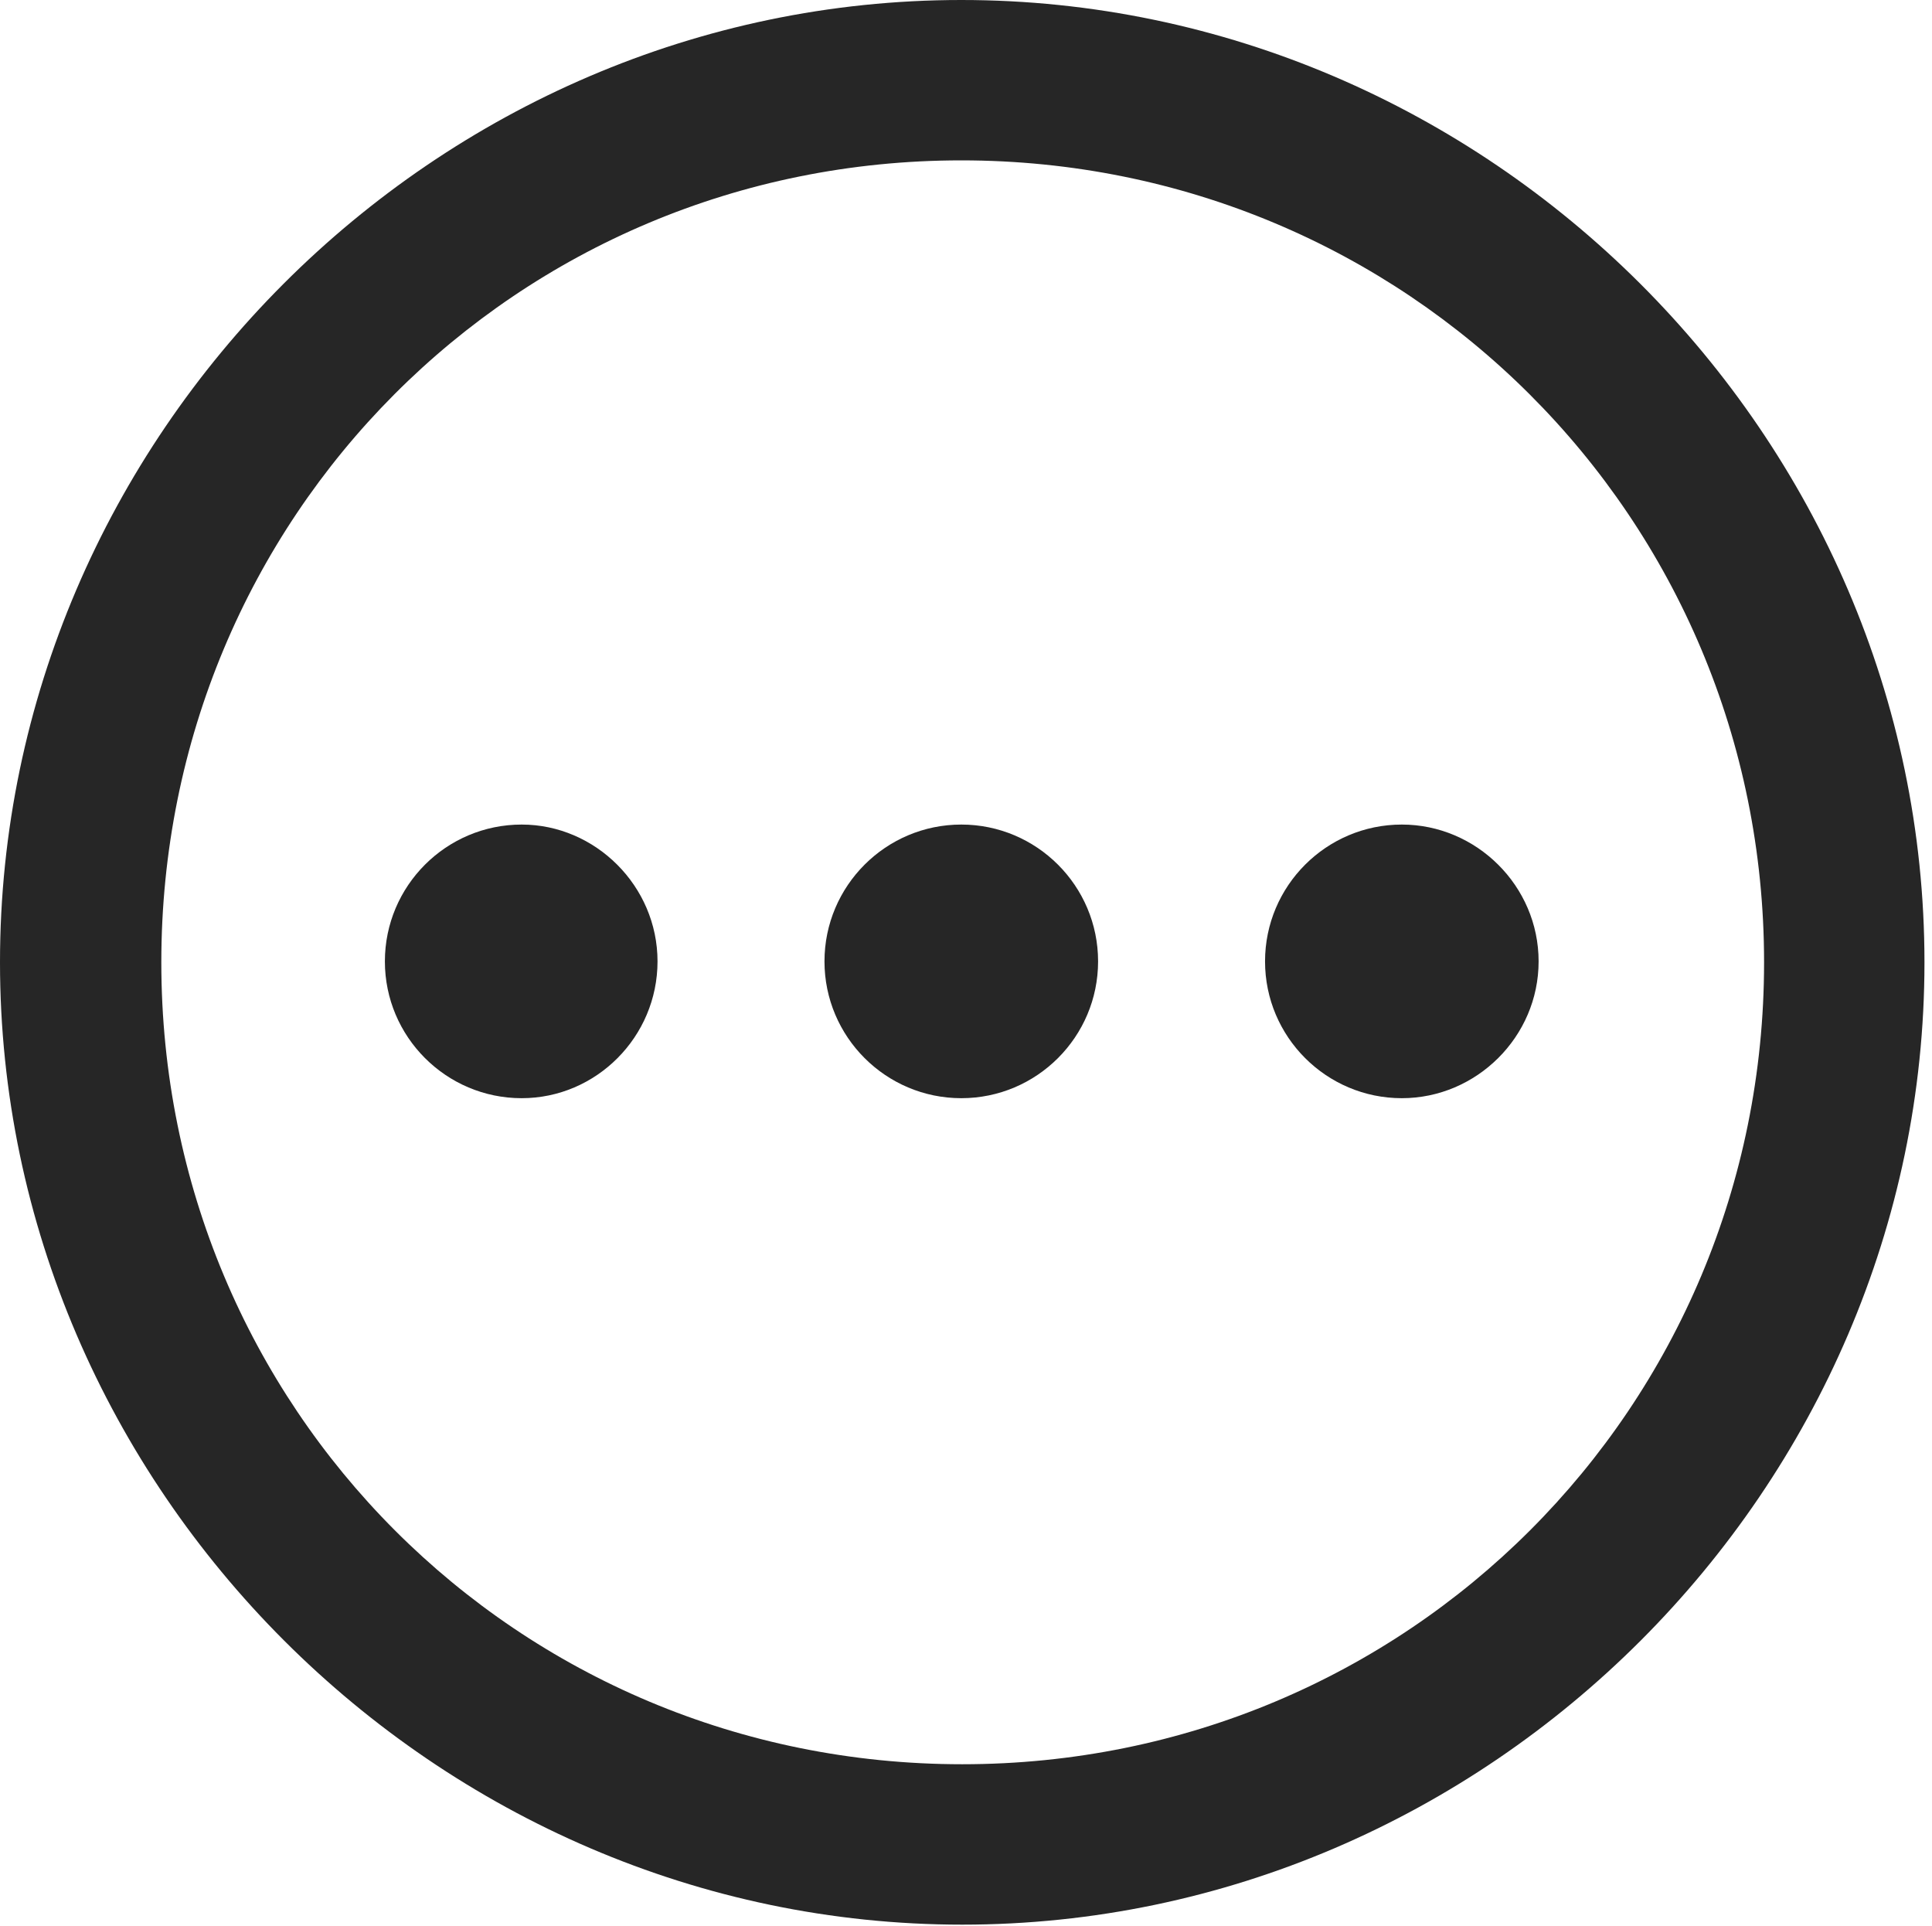
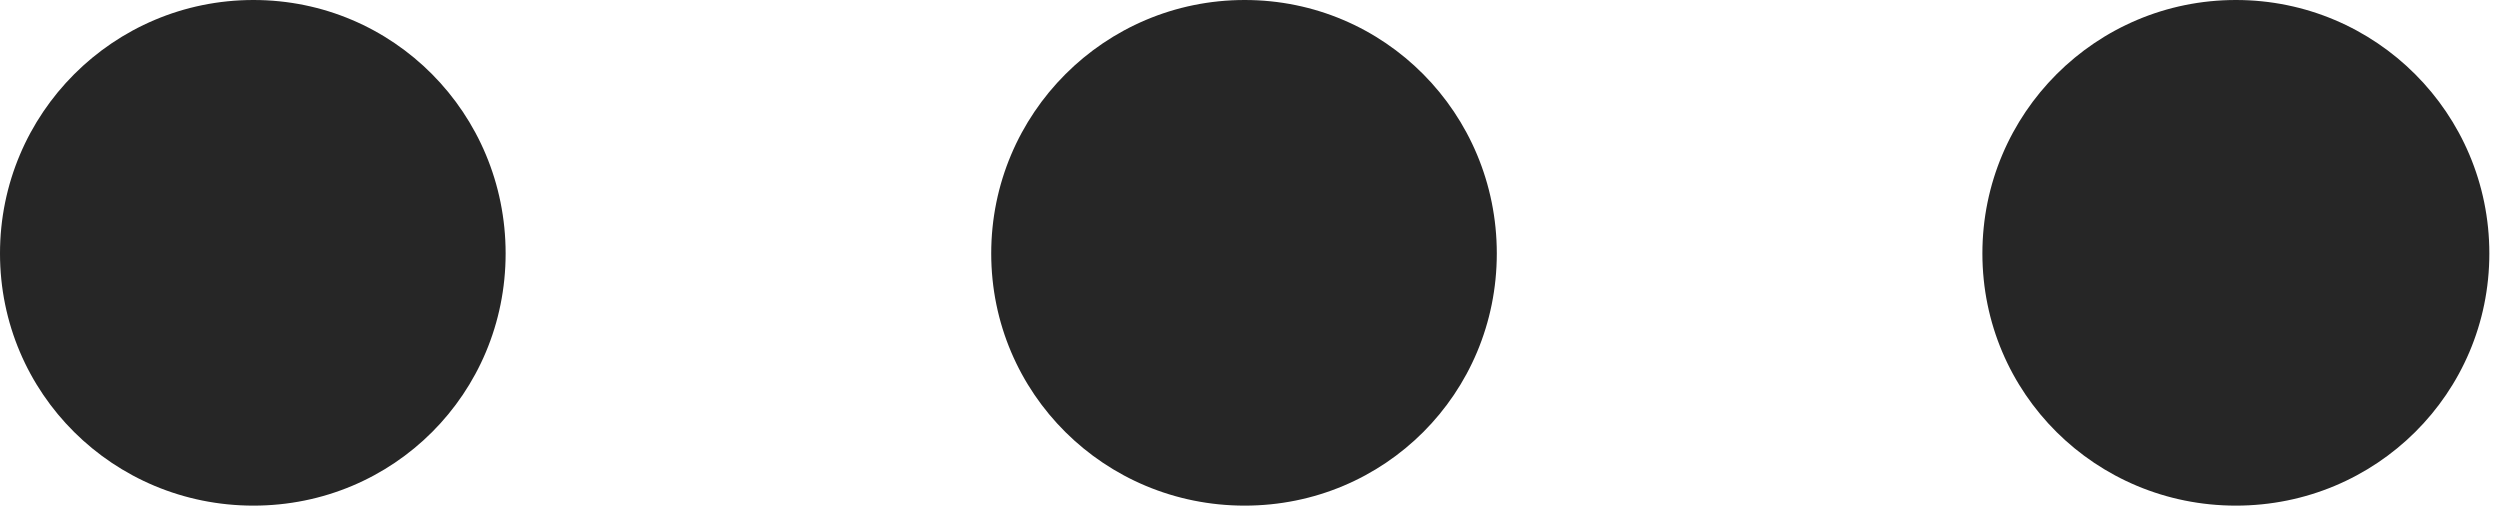
- <svg xmlns="http://www.w3.org/2000/svg" version="1.1" width="60" height="59.795">
+ <svg xmlns="http://www.w3.org/2000/svg" version="1.1" width="54.902" height="11.162">
  <g>
-     <rect height="59.795" opacity="0" width="60" x="0" y="0" />
-     <path d="M29.883 59.766C46.23 59.766 59.766 46.201 59.766 29.883C59.766 13.535 46.201 0 29.854 0C13.535 0 0 13.535 0 29.883C0 46.201 13.565 59.766 29.883 59.766ZM29.883 54.785C16.055 54.785 5.01 43.711 5.01 29.883C5.01 16.055 16.025 4.98 29.854 4.98C43.682 4.98 54.785 16.055 54.785 29.883C54.785 43.711 43.711 54.785 29.883 54.785Z" fill="#000000" fill-opacity="0.85" />
-     <path d="M43.535 34.102C45.85 34.102 47.783 32.197 47.783 29.854C47.783 27.51 45.85 25.605 43.535 25.605C41.191 25.605 39.287 27.51 39.287 29.854C39.287 32.197 41.191 34.102 43.535 34.102Z" fill="#000000" fill-opacity="0.85" />
-     <path d="M29.854 34.102C32.197 34.102 34.102 32.197 34.102 29.854C34.102 27.51 32.197 25.605 29.854 25.605C27.51 25.605 25.605 27.51 25.605 29.854C25.605 32.197 27.51 34.102 29.854 34.102Z" fill="#000000" fill-opacity="0.85" />
-     <path d="M16.201 34.102C18.516 34.102 20.42 32.197 20.42 29.854C20.42 27.51 18.486 25.605 16.201 25.605C13.857 25.605 11.953 27.51 11.953 29.854C11.953 32.197 13.857 34.102 16.201 34.102Z" fill="#000000" fill-opacity="0.85" />
+     <rect height="11.162" opacity="0" width="54.902" x="0" y="0" />
+     <path d="M49.102 11.104C52.178 11.104 54.668 8.643 54.668 5.566C54.668 2.49 52.178 0 49.102 0C46.025 0 43.535 2.49 43.535 5.566C43.535 8.643 46.025 11.104 49.102 11.104Z" fill="#000000" fill-opacity="0.85" />
+     <path d="M27.334 11.104C30.41 11.104 32.871 8.643 32.871 5.566C32.871 2.49 30.41 0 27.334 0C24.258 0 21.768 2.49 21.768 5.566C21.768 8.643 24.258 11.104 27.334 11.104Z" fill="#000000" fill-opacity="0.85" />
+     <path d="M5.566 11.104C8.643 11.104 11.104 8.643 11.104 5.566C11.104 2.49 8.643 0 5.566 0C2.49 0 0 2.49 0 5.566C0 8.643 2.49 11.104 5.566 11.104Z" fill="#000000" fill-opacity="0.85" />
  </g>
</svg>
